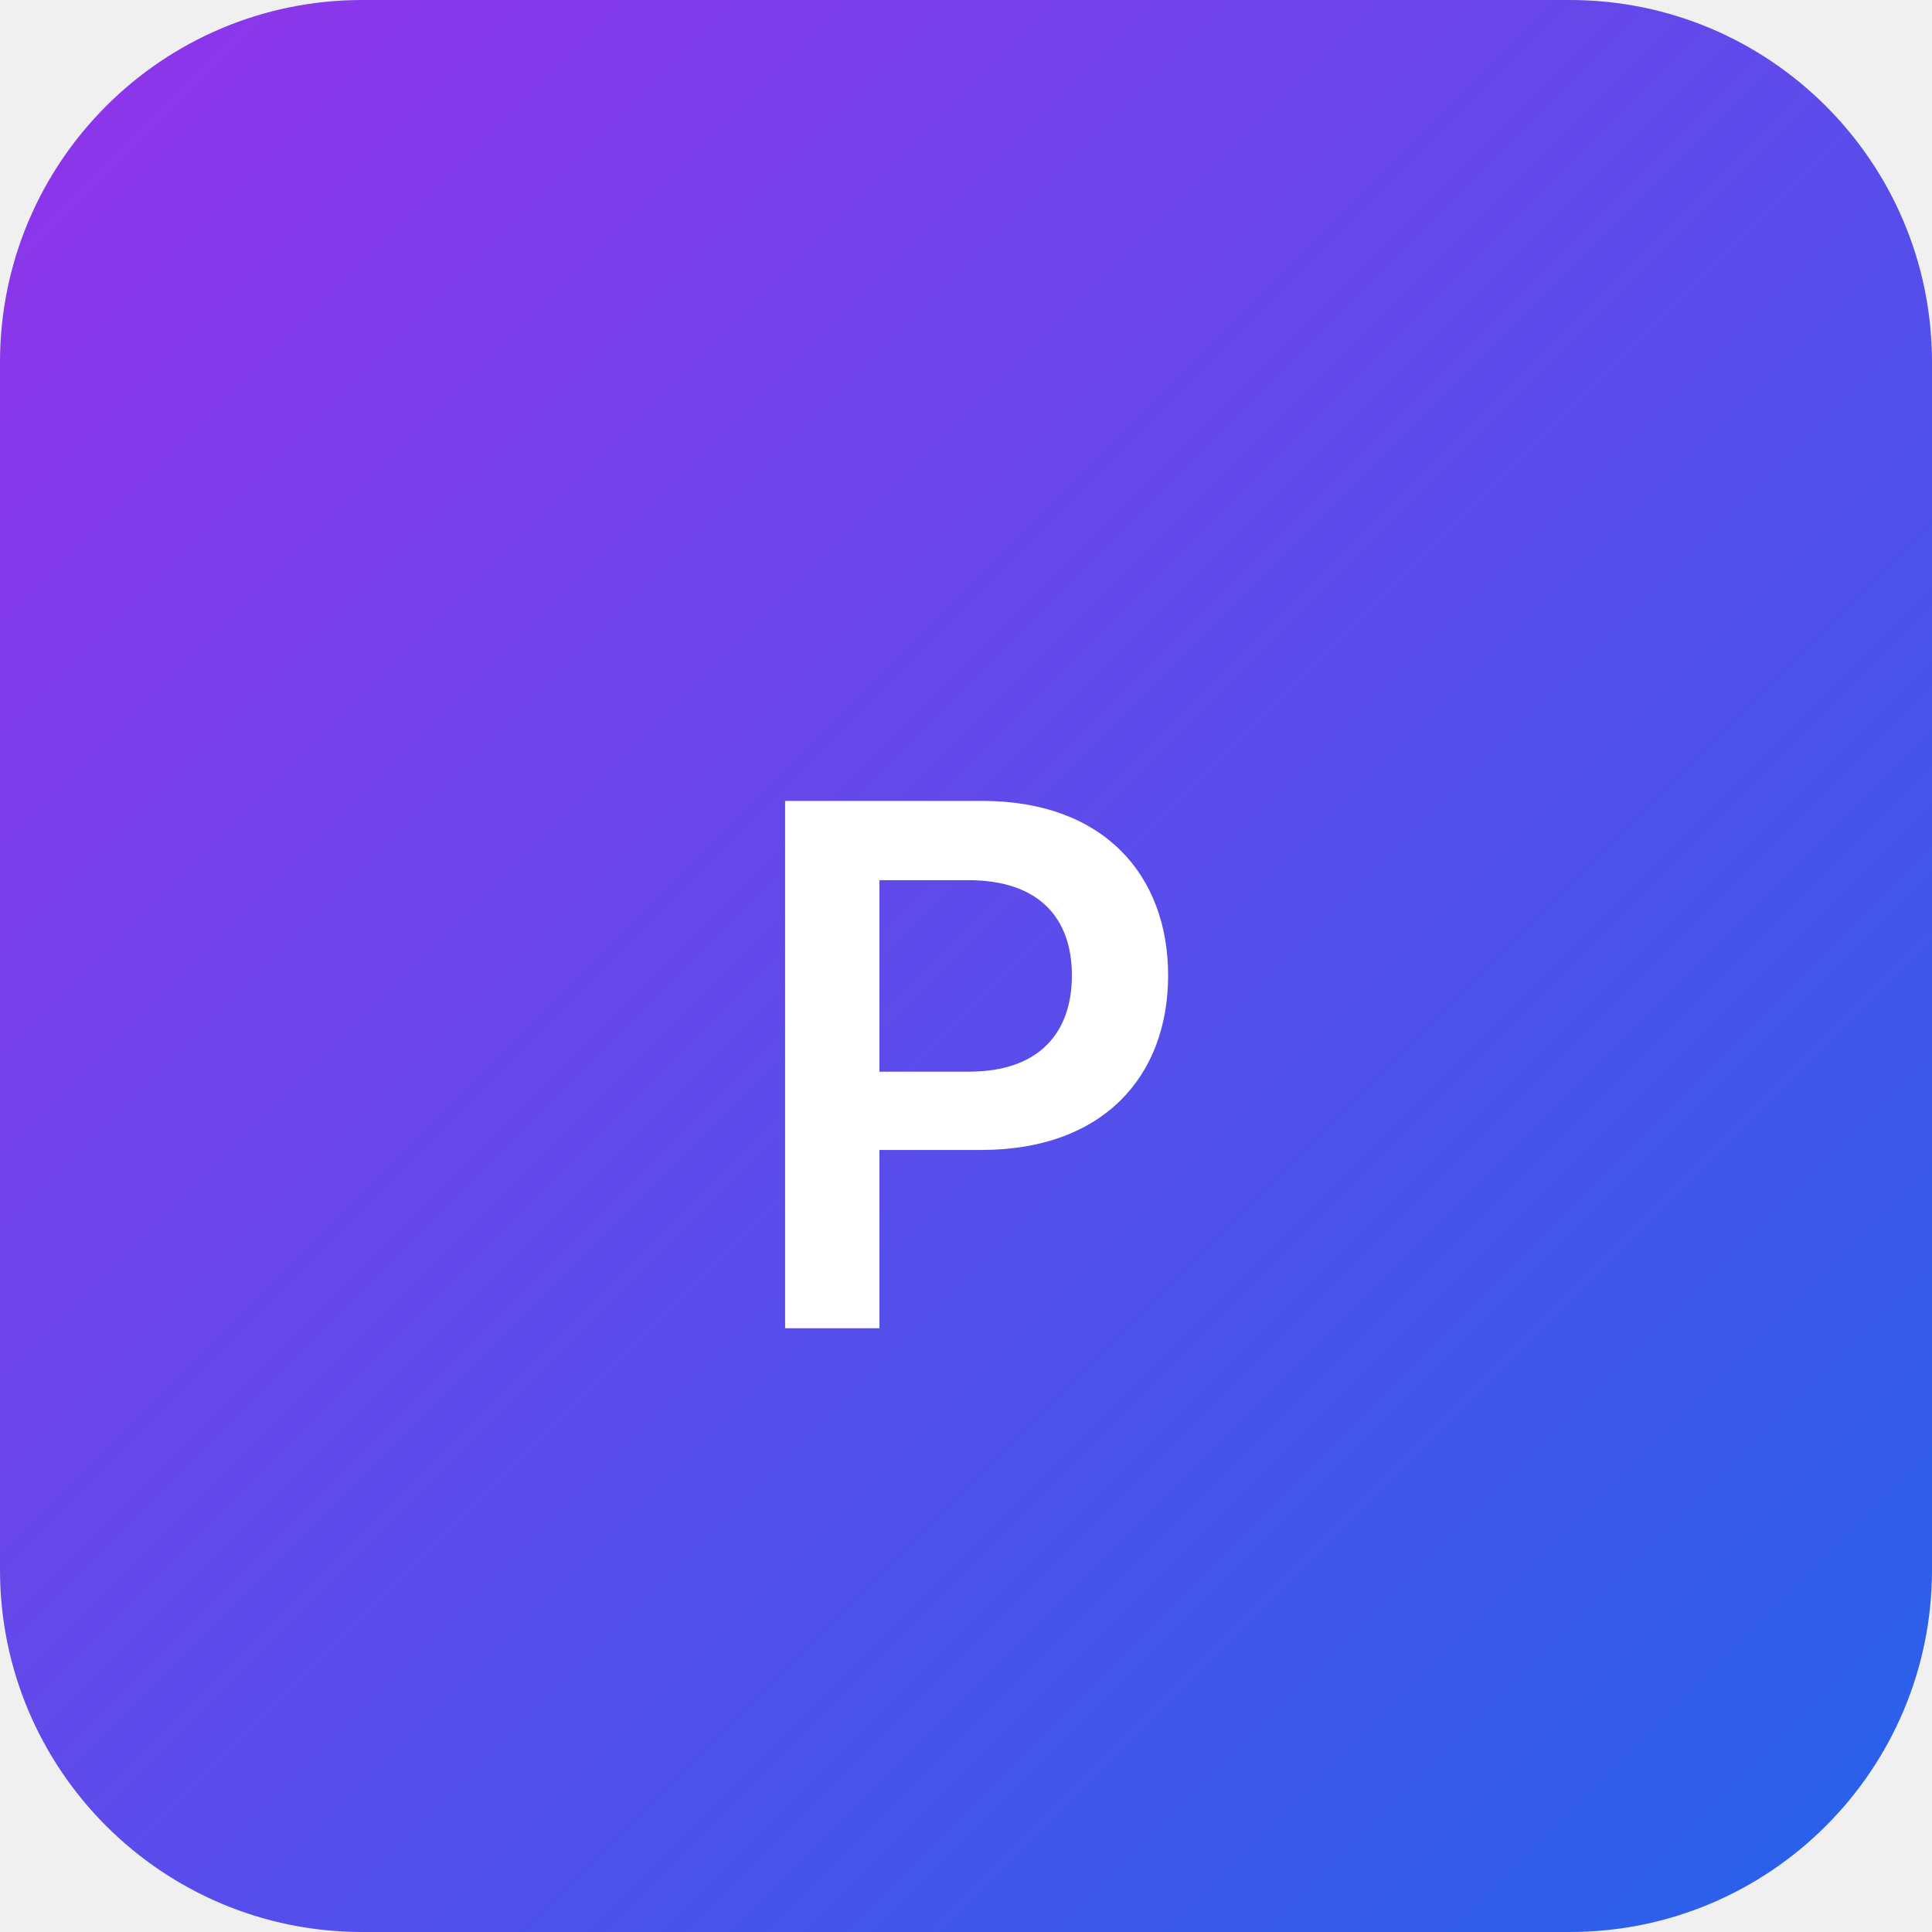
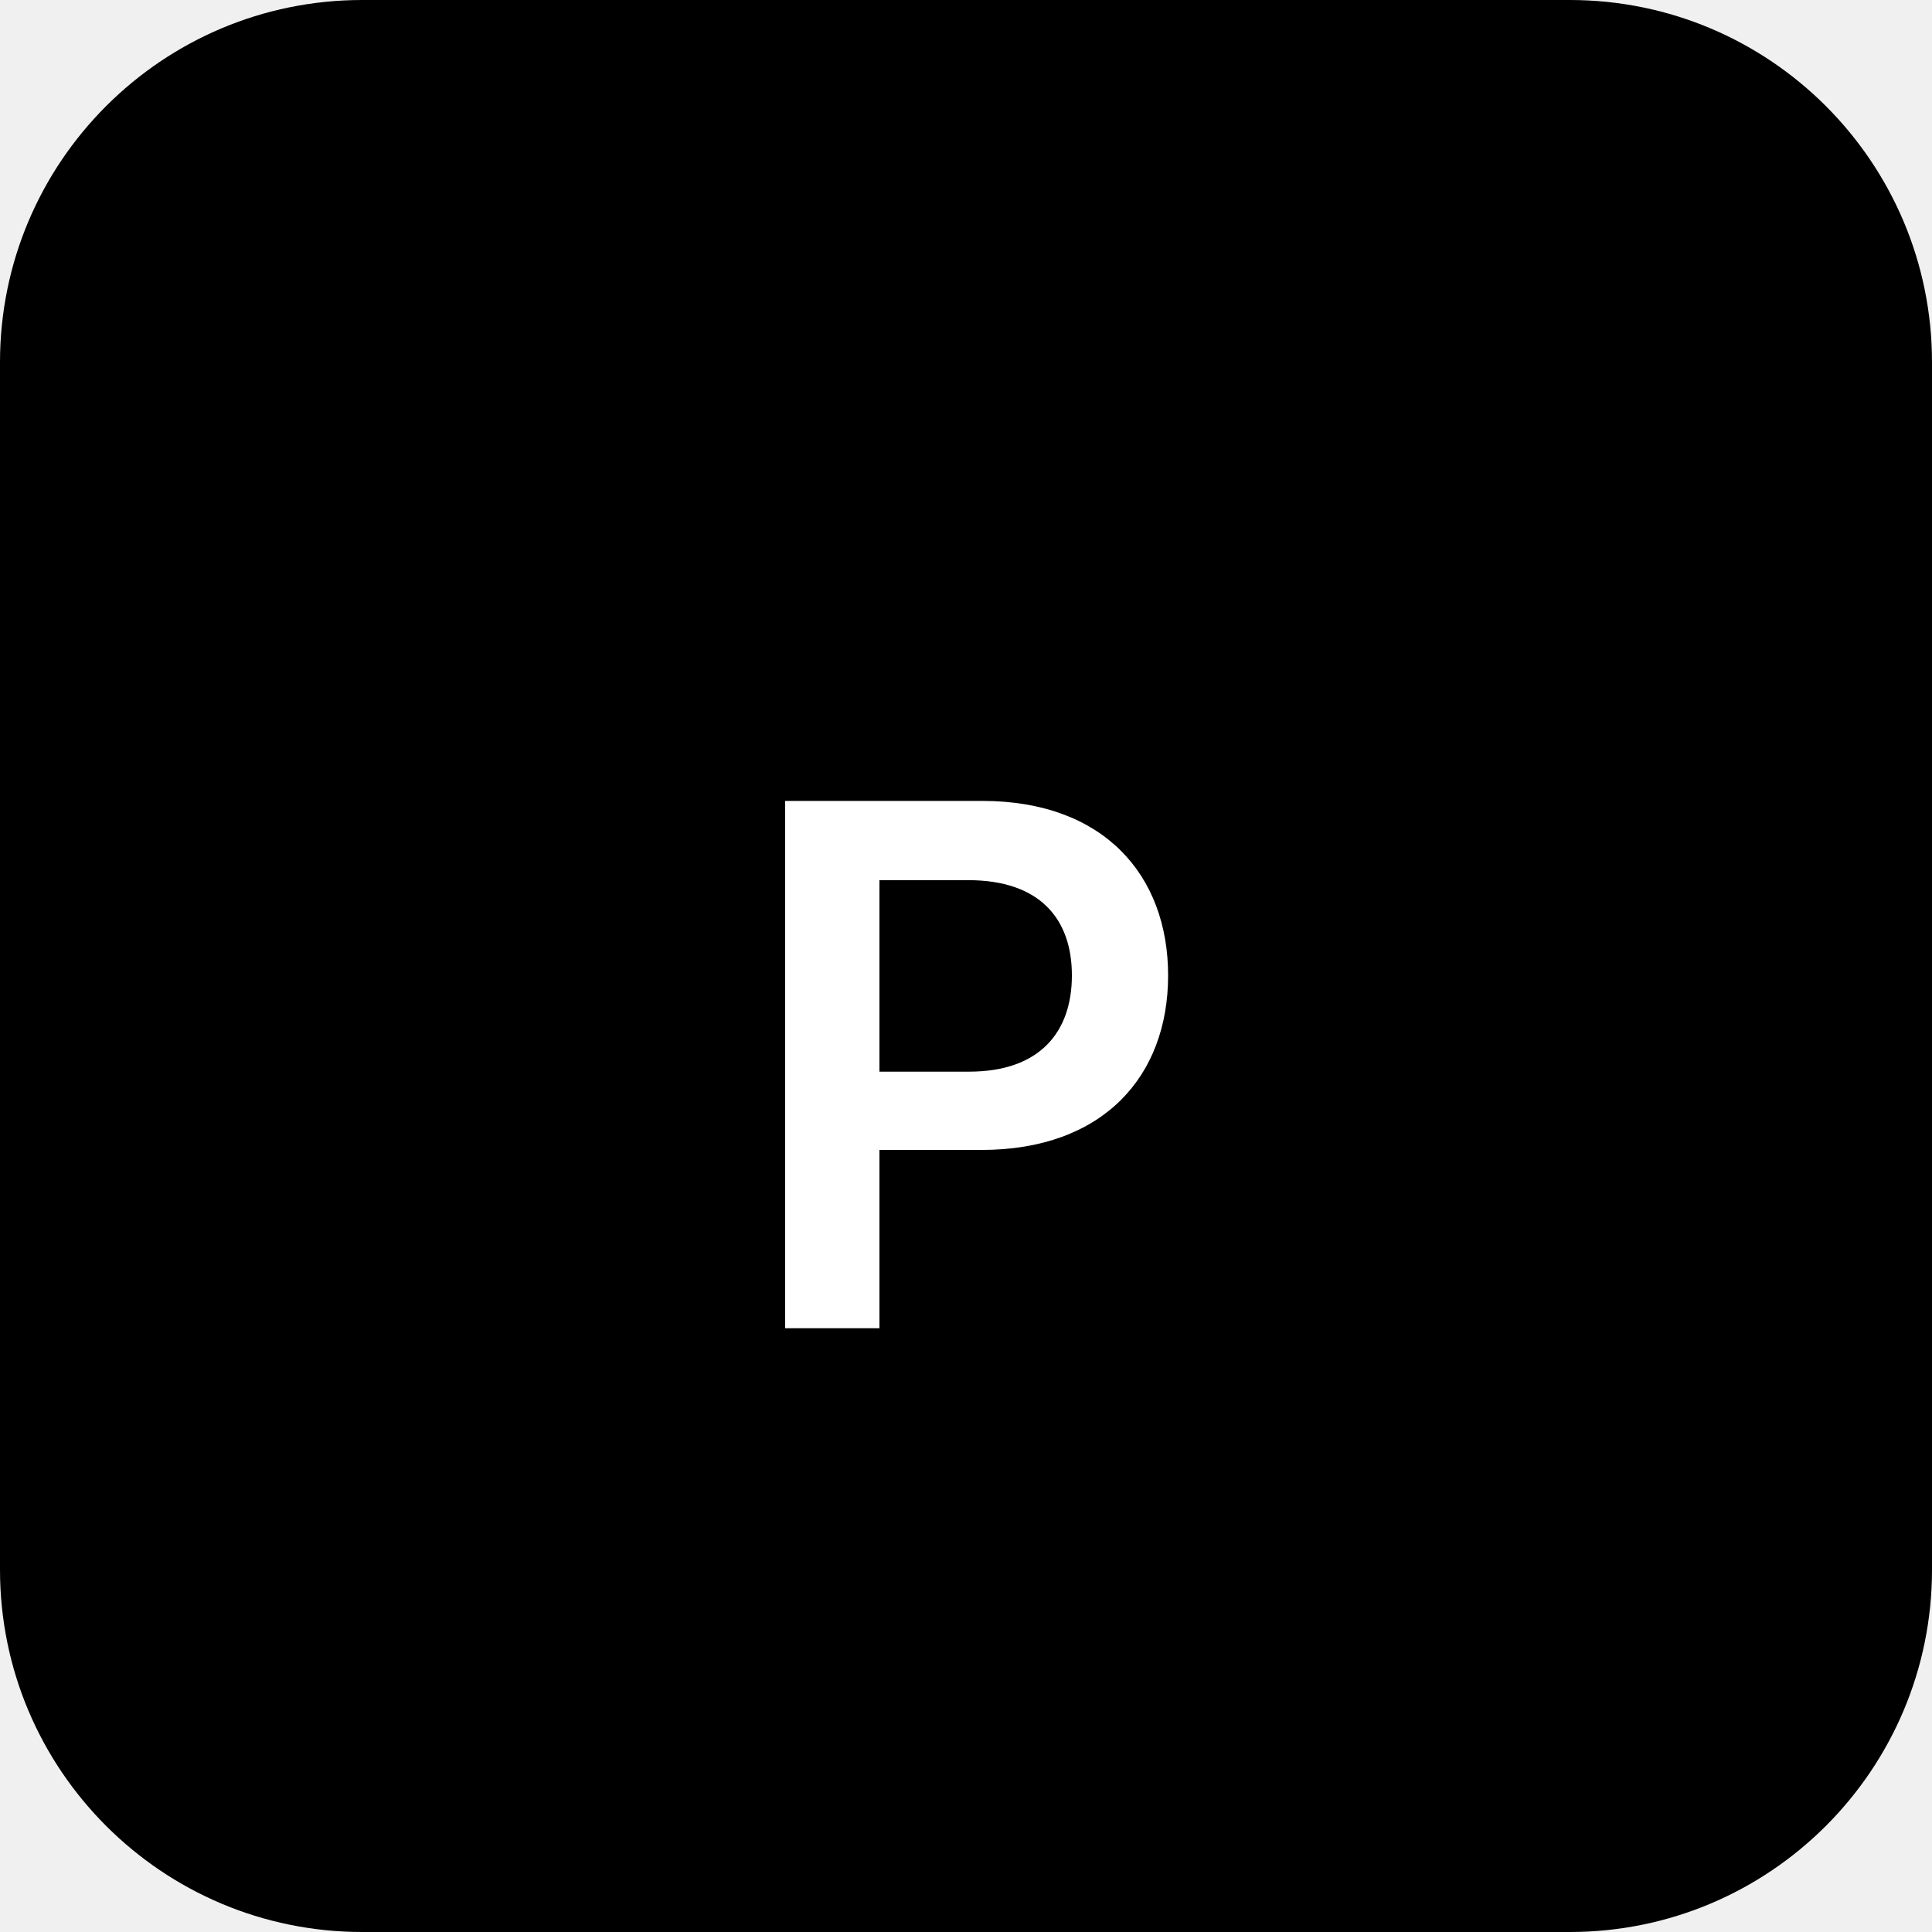
<svg xmlns="http://www.w3.org/2000/svg" width="32" height="32" viewBox="0 0 32 32" fill="none">
-   <rect width="32" height="32" rx="6" fill="url(#gradient)" />
+   <rect width="32" height="32" rx="6" fill="#000000" />
  <text x="16" y="22" text-anchor="middle" fill="white" font-family="system-ui, -apple-system, sans-serif" font-size="12" font-weight="600">P</text>
-   <defs>
-     <linearGradient id="gradient" x1="0%" y1="0%" x2="100%" y2="100%">
-       <stop offset="0%" style="stop-color:#9333ea" />
-       <stop offset="100%" style="stop-color:#2563eb" />
-     </linearGradient>
-   </defs>
</svg>
